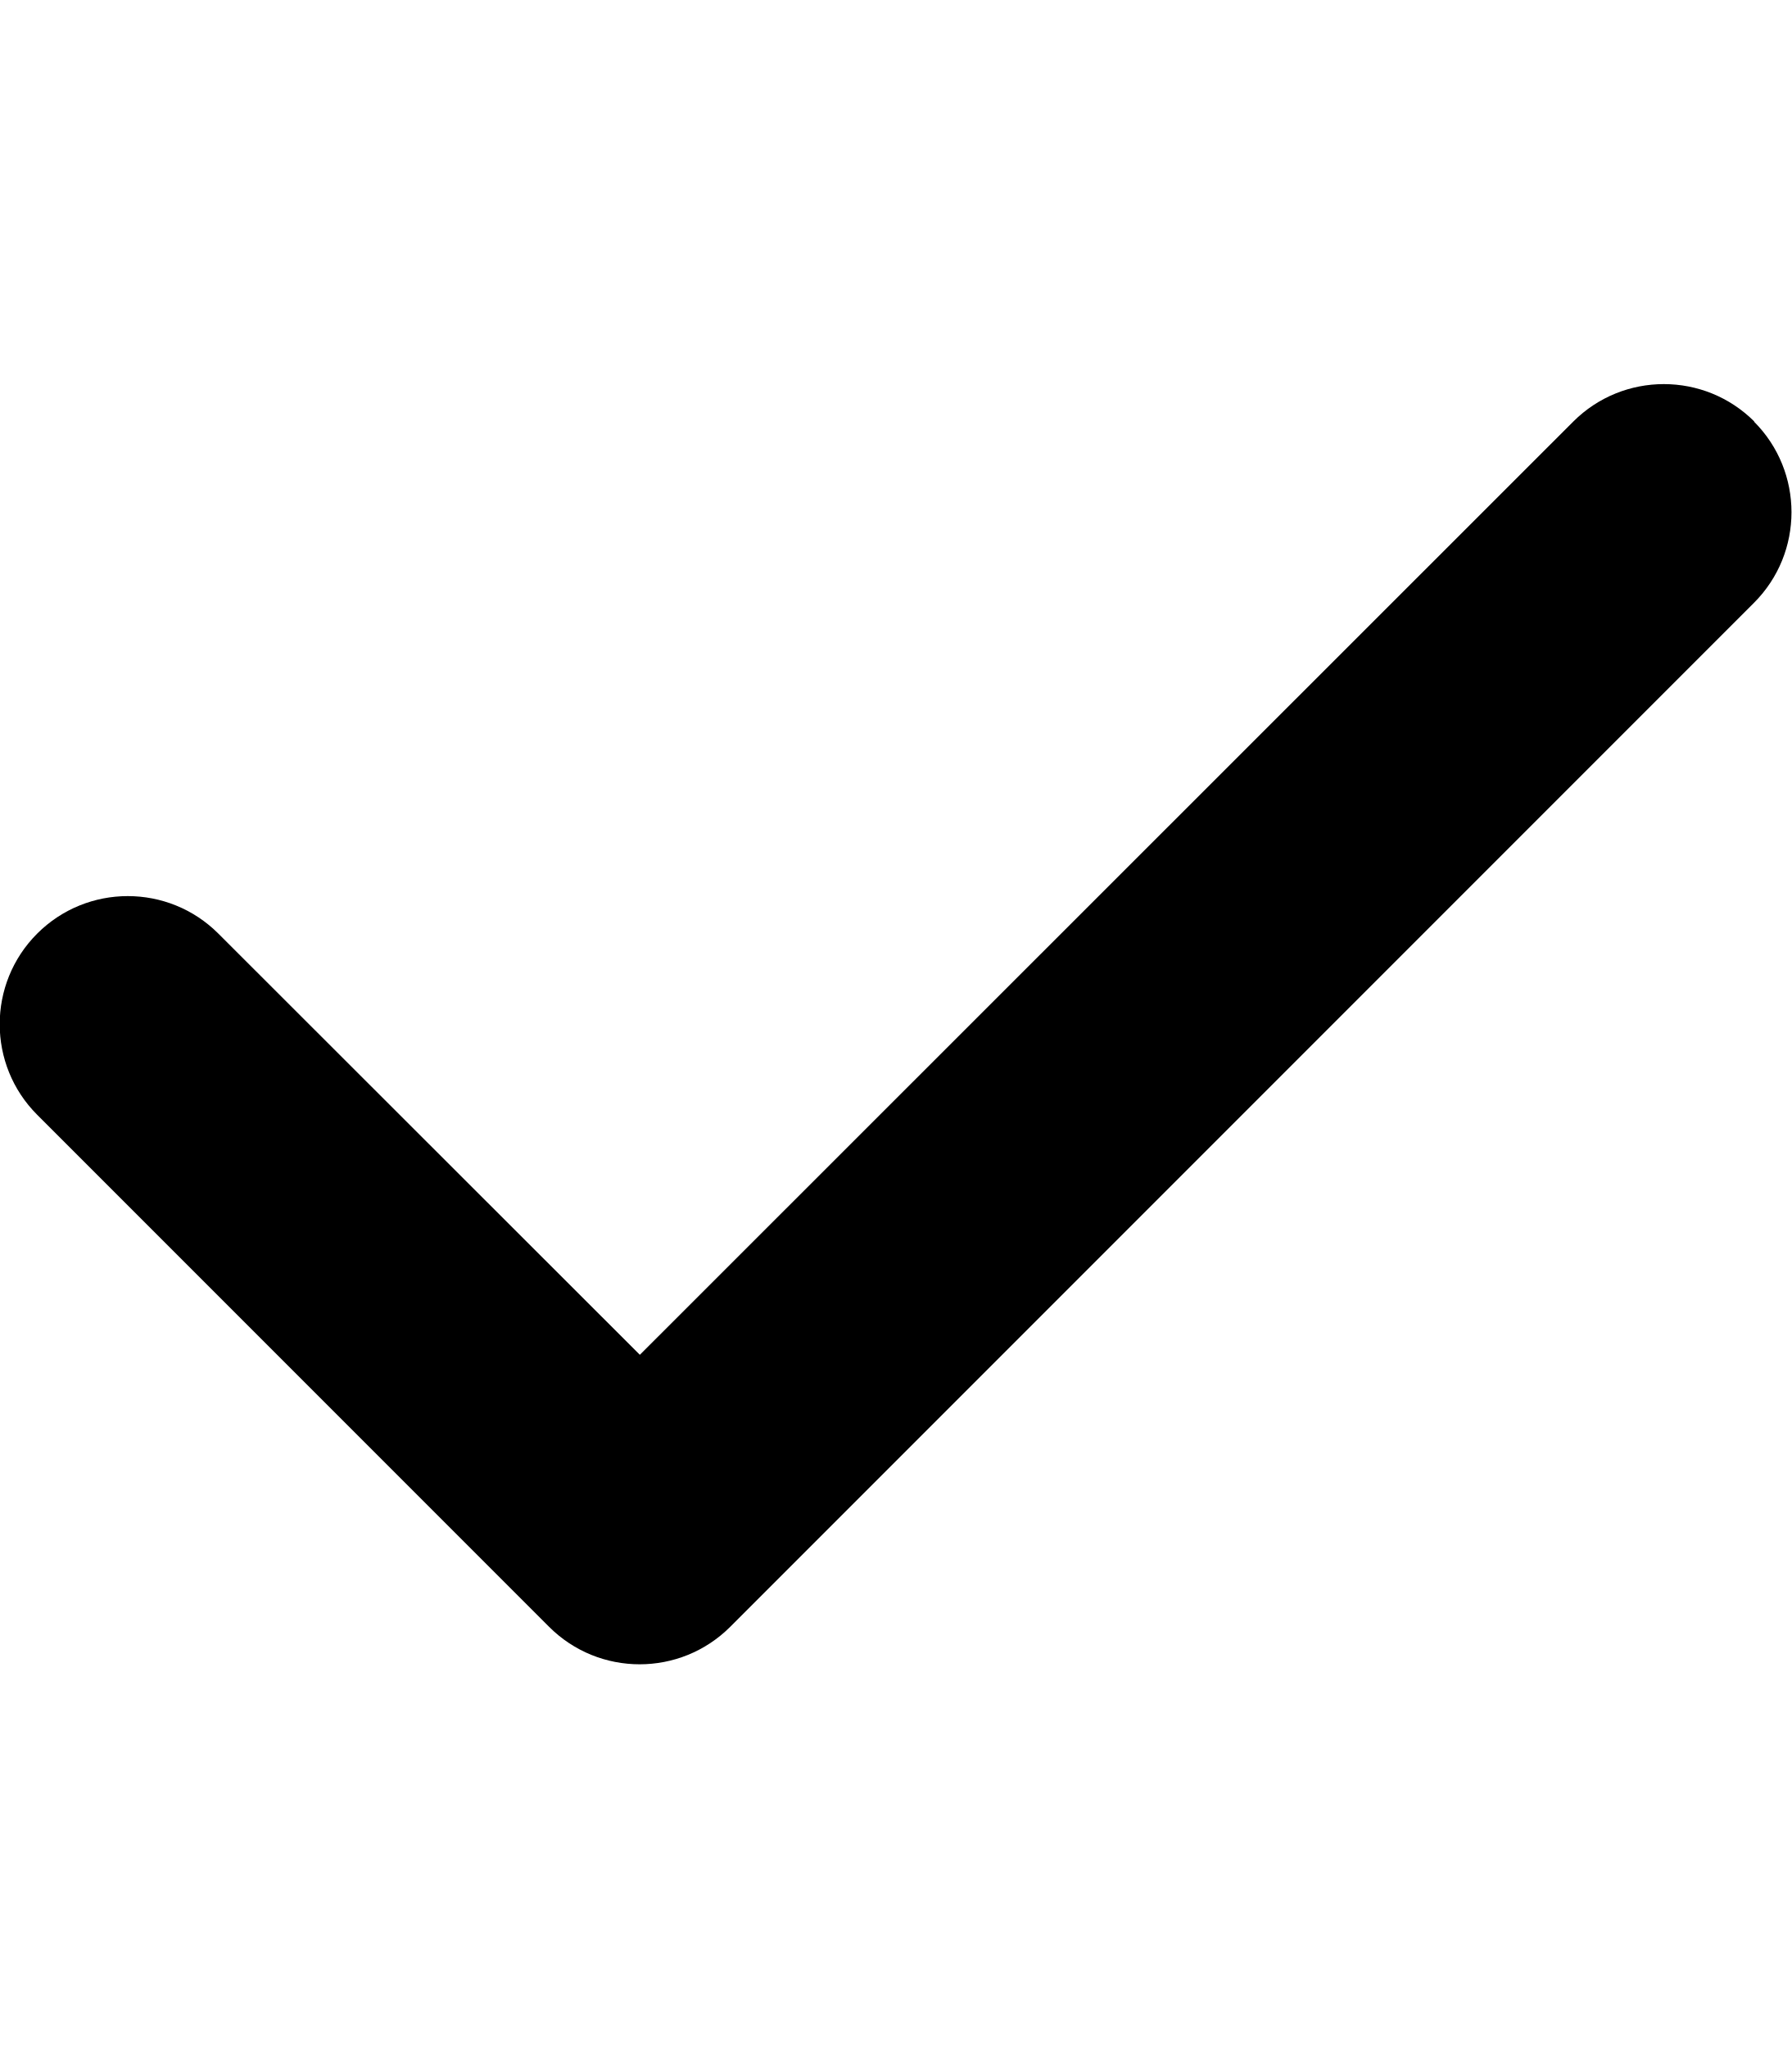
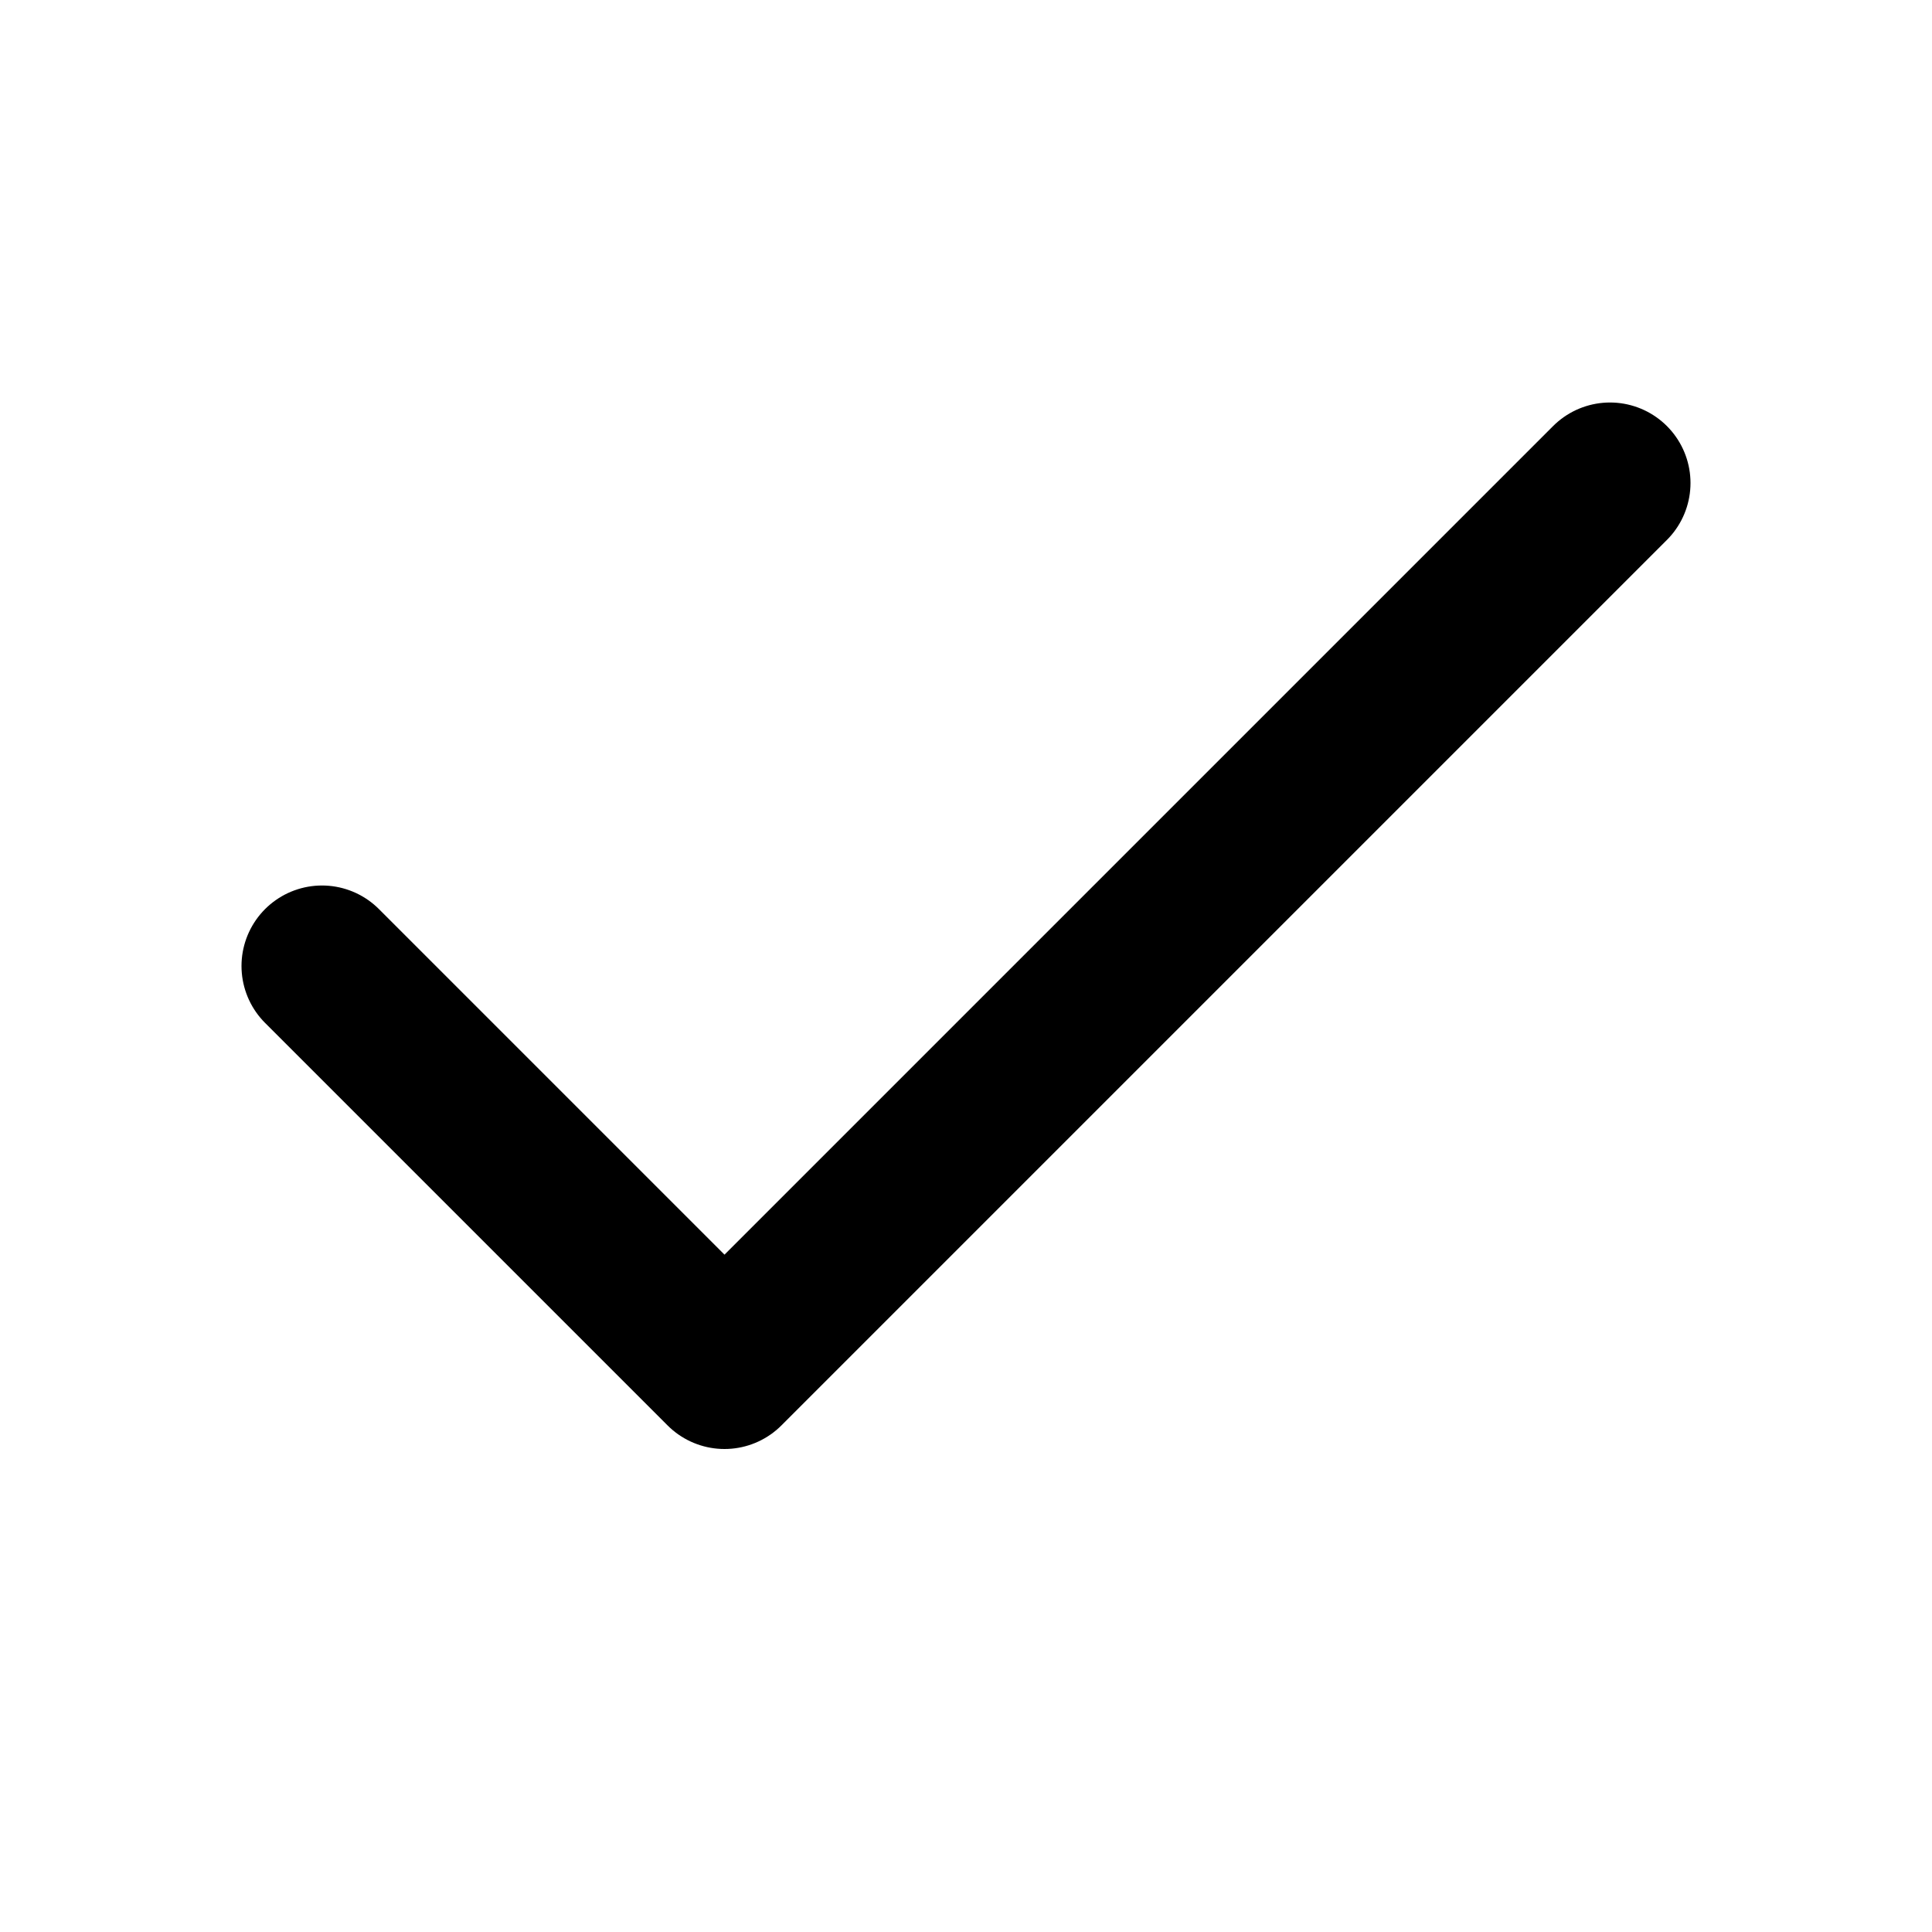
- <svg xmlns="http://www.w3.org/2000/svg" viewBox="0 0 448 512">
-   <path fill="currentColor" d="M438.6 105.4c12.5 12.5 12.5 32.8 0 45.3l-256 256c-12.5 12.5-32.8 12.5-45.3 0l-128-128c-12.5-12.5-12.5-32.8 0-45.3s32.8-12.5 45.3 0L160 338.7 393.4 105.4c12.5-12.5 32.8-12.5 45.3 0z" />
+ <svg xmlns="http://www.w3.org/2000/svg" width="24" height="24" viewBox="0 0 24 24" fill="none" stroke="currentColor" stroke-width="2" stroke-linecap="round" stroke-linejoin="round" class="lucide lucide-check">
+   <path d="M20 6 9 17l-5-5" />
</svg>
